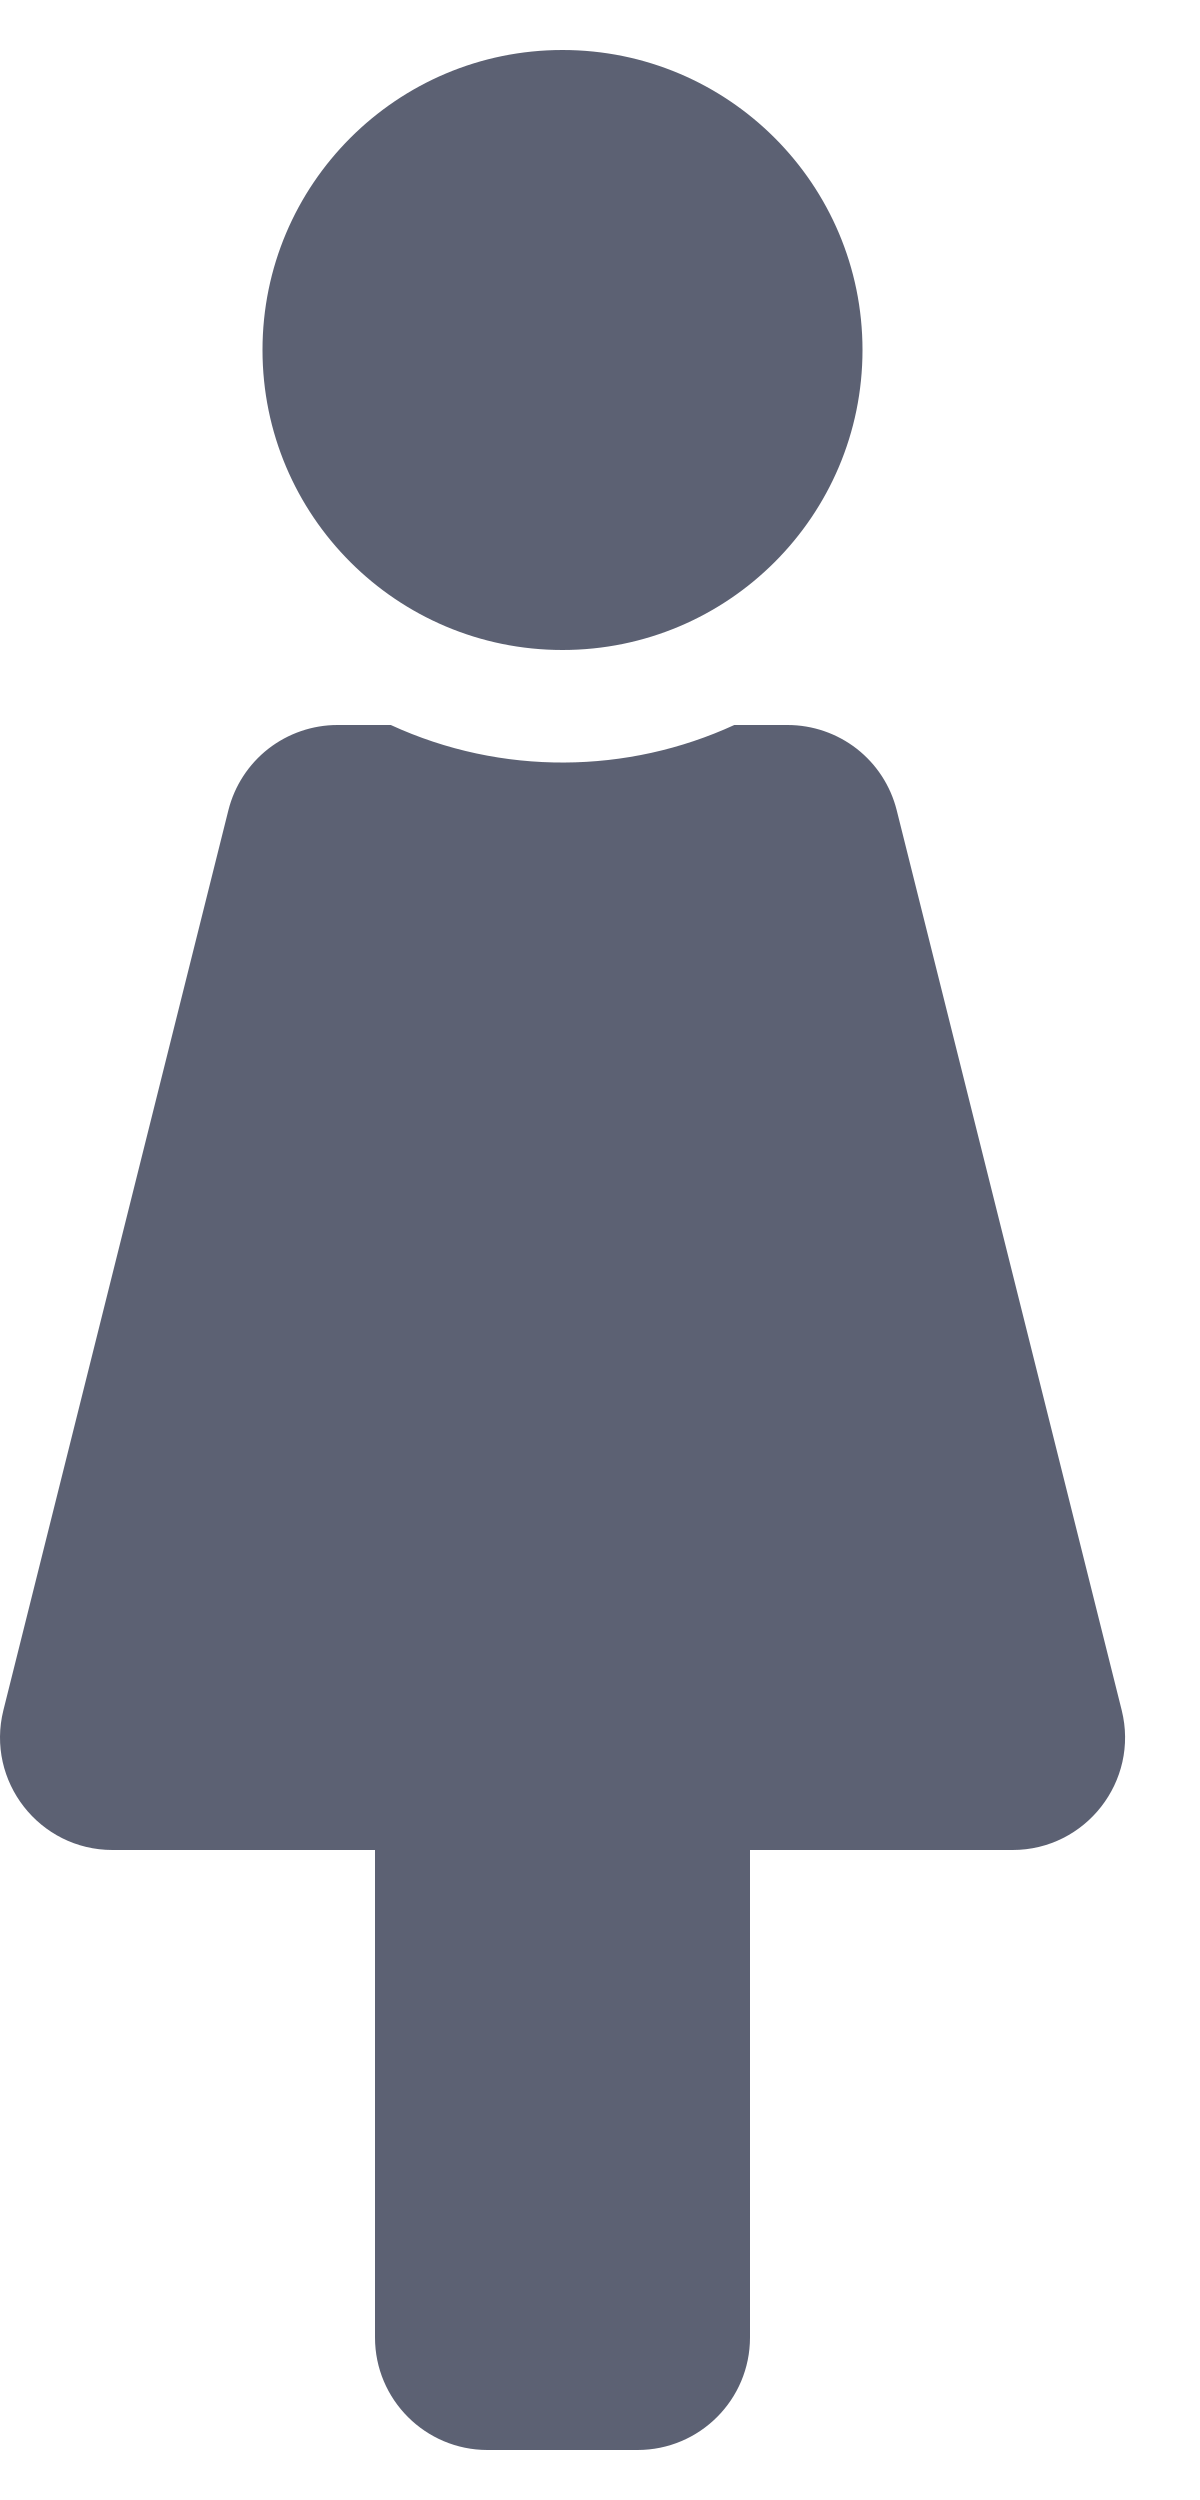
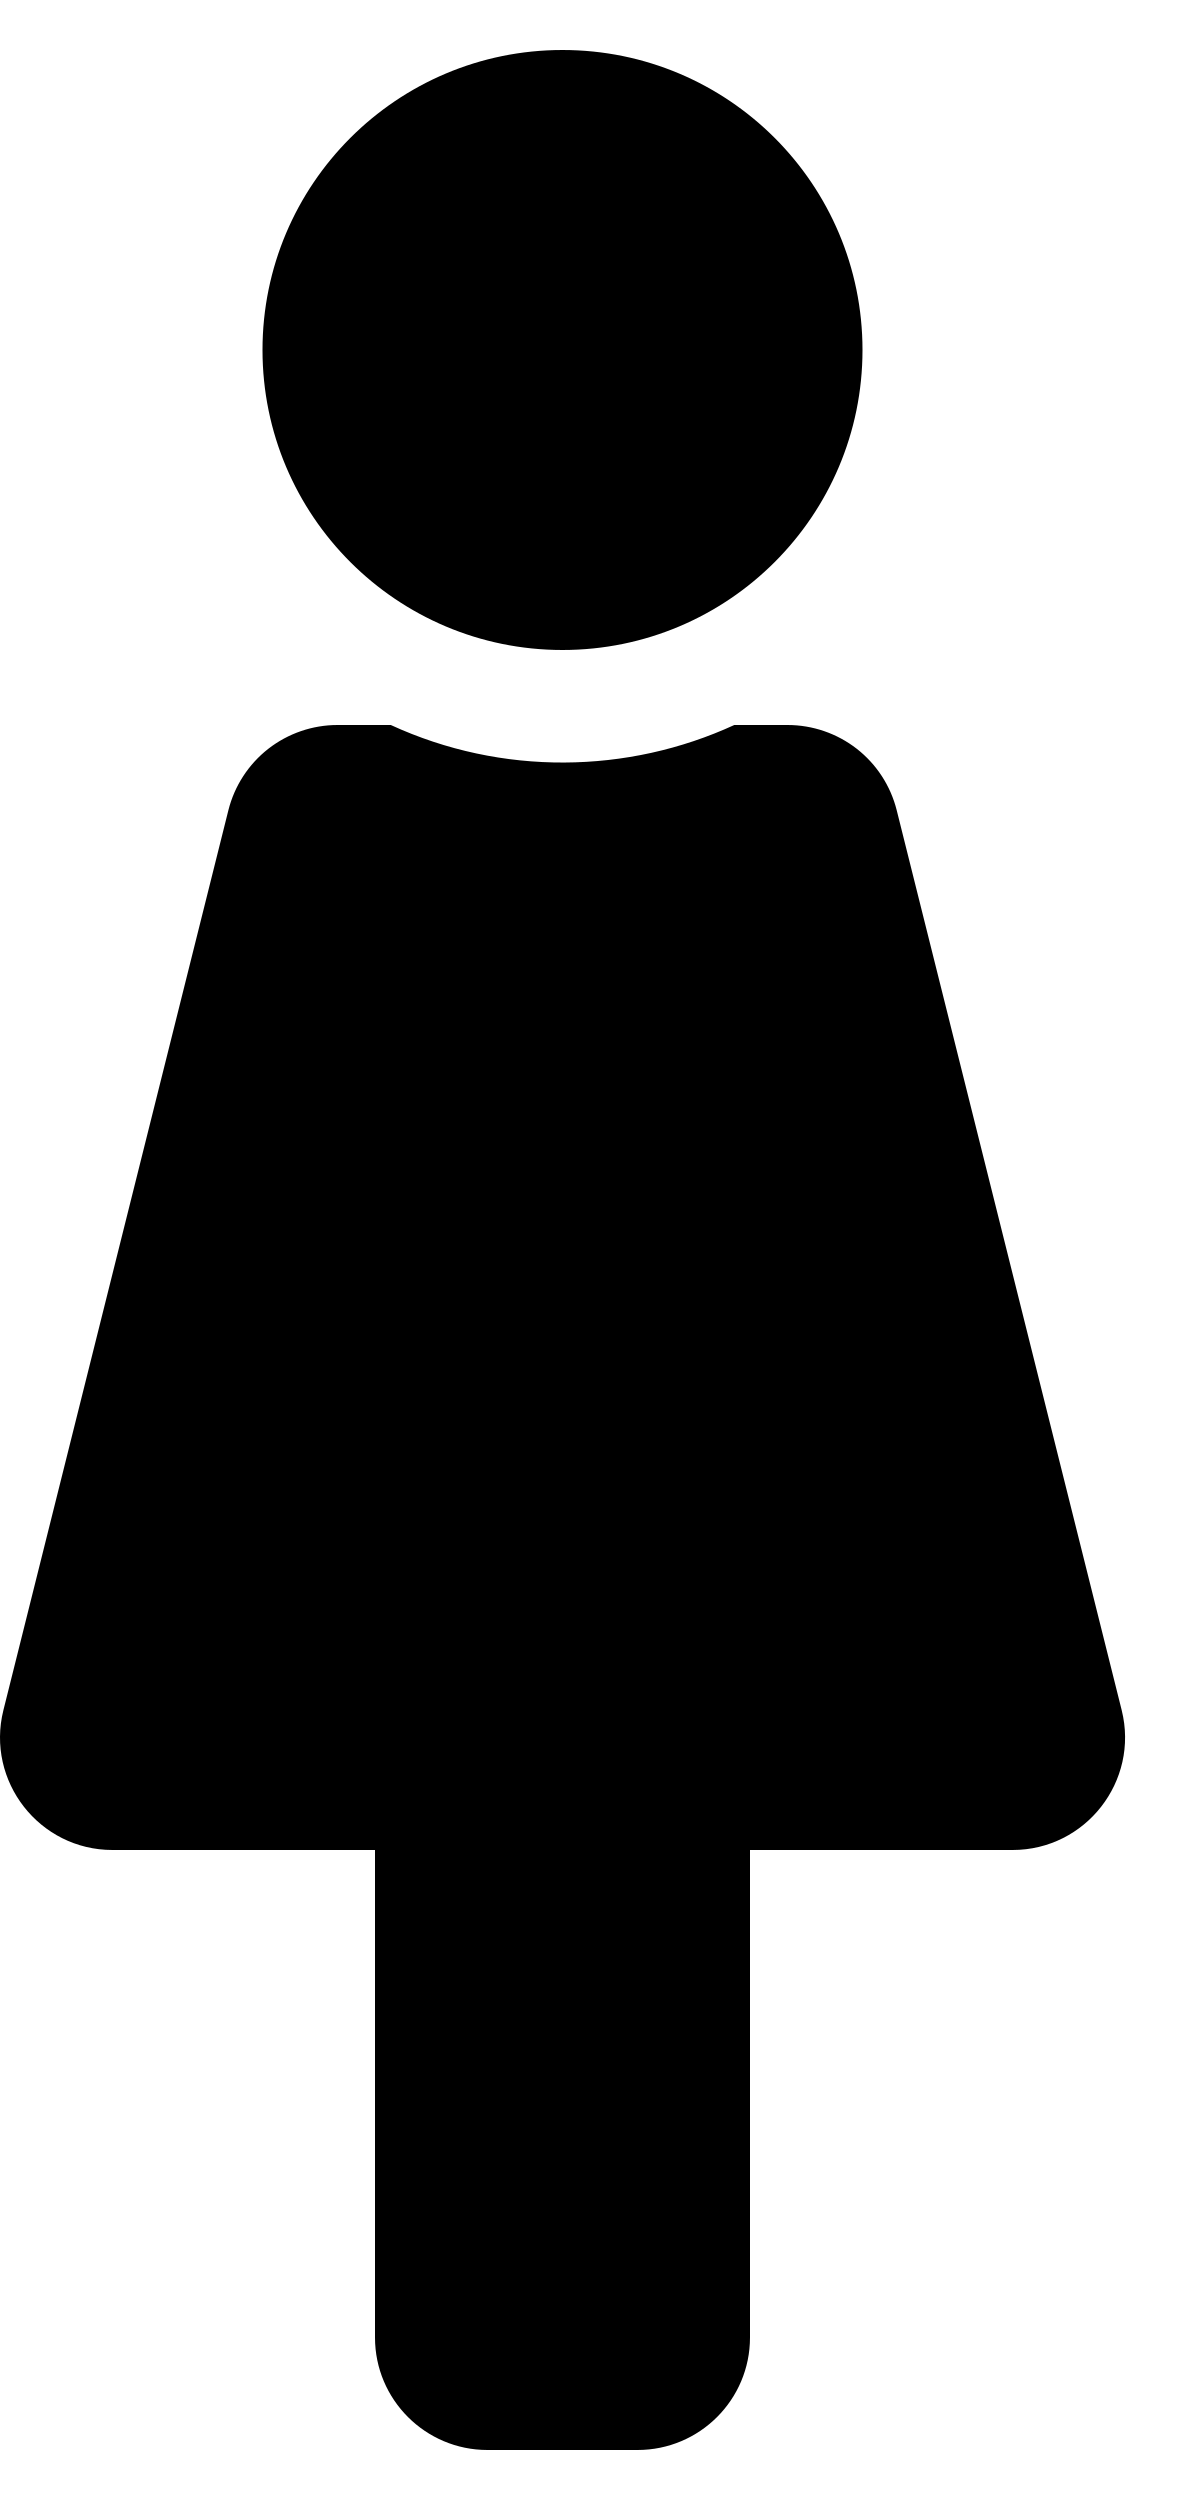
- <svg xmlns="http://www.w3.org/2000/svg" width="12" height="25" viewBox="0 0 12 25" fill="none">
-   <path d="M5.625 0.5C7.282 0.5 8.625 1.843 8.625 3.5C8.625 5.157 7.282 6.5 5.625 6.5C3.969 6.5 2.625 5.157 2.625 3.5C2.625 1.843 3.969 0.5 5.625 0.5ZM11.217 17.102L8.967 8.102C8.906 7.859 8.766 7.643 8.568 7.488C8.37 7.334 8.126 7.25 7.875 7.25H7.343C6.278 7.74 5.018 7.761 3.908 7.25H3.375C3.125 7.25 2.881 7.334 2.683 7.488C2.485 7.643 2.345 7.859 2.284 8.102L0.034 17.102C-0.143 17.811 0.393 18.5 1.125 18.5H3.75V23.375C3.75 23.996 4.254 24.5 4.875 24.5H6.375C6.997 24.5 7.5 23.996 7.5 23.375V18.5H10.126C10.856 18.5 11.394 17.812 11.217 17.102Z" fill="#5C6173" />
+ <svg xmlns="http://www.w3.org/2000/svg" width="12" height="25" viewBox="0 0 12 25" fill="currentColor">
+   <path d="M5.625 0.5C7.282 0.5 8.625 1.843 8.625 3.5C8.625 5.157 7.282 6.5 5.625 6.5C3.969 6.5 2.625 5.157 2.625 3.5C2.625 1.843 3.969 0.5 5.625 0.5ZM11.217 17.102L8.967 8.102C8.906 7.859 8.766 7.643 8.568 7.488C8.37 7.334 8.126 7.25 7.875 7.25H7.343C6.278 7.74 5.018 7.761 3.908 7.25H3.375C3.125 7.25 2.881 7.334 2.683 7.488C2.485 7.643 2.345 7.859 2.284 8.102L0.034 17.102C-0.143 17.811 0.393 18.5 1.125 18.5H3.75V23.375C3.75 23.996 4.254 24.5 4.875 24.5H6.375C6.997 24.5 7.5 23.996 7.5 23.375V18.5H10.126C10.856 18.5 11.394 17.812 11.217 17.102Z" fill="inherit" />
</svg>
